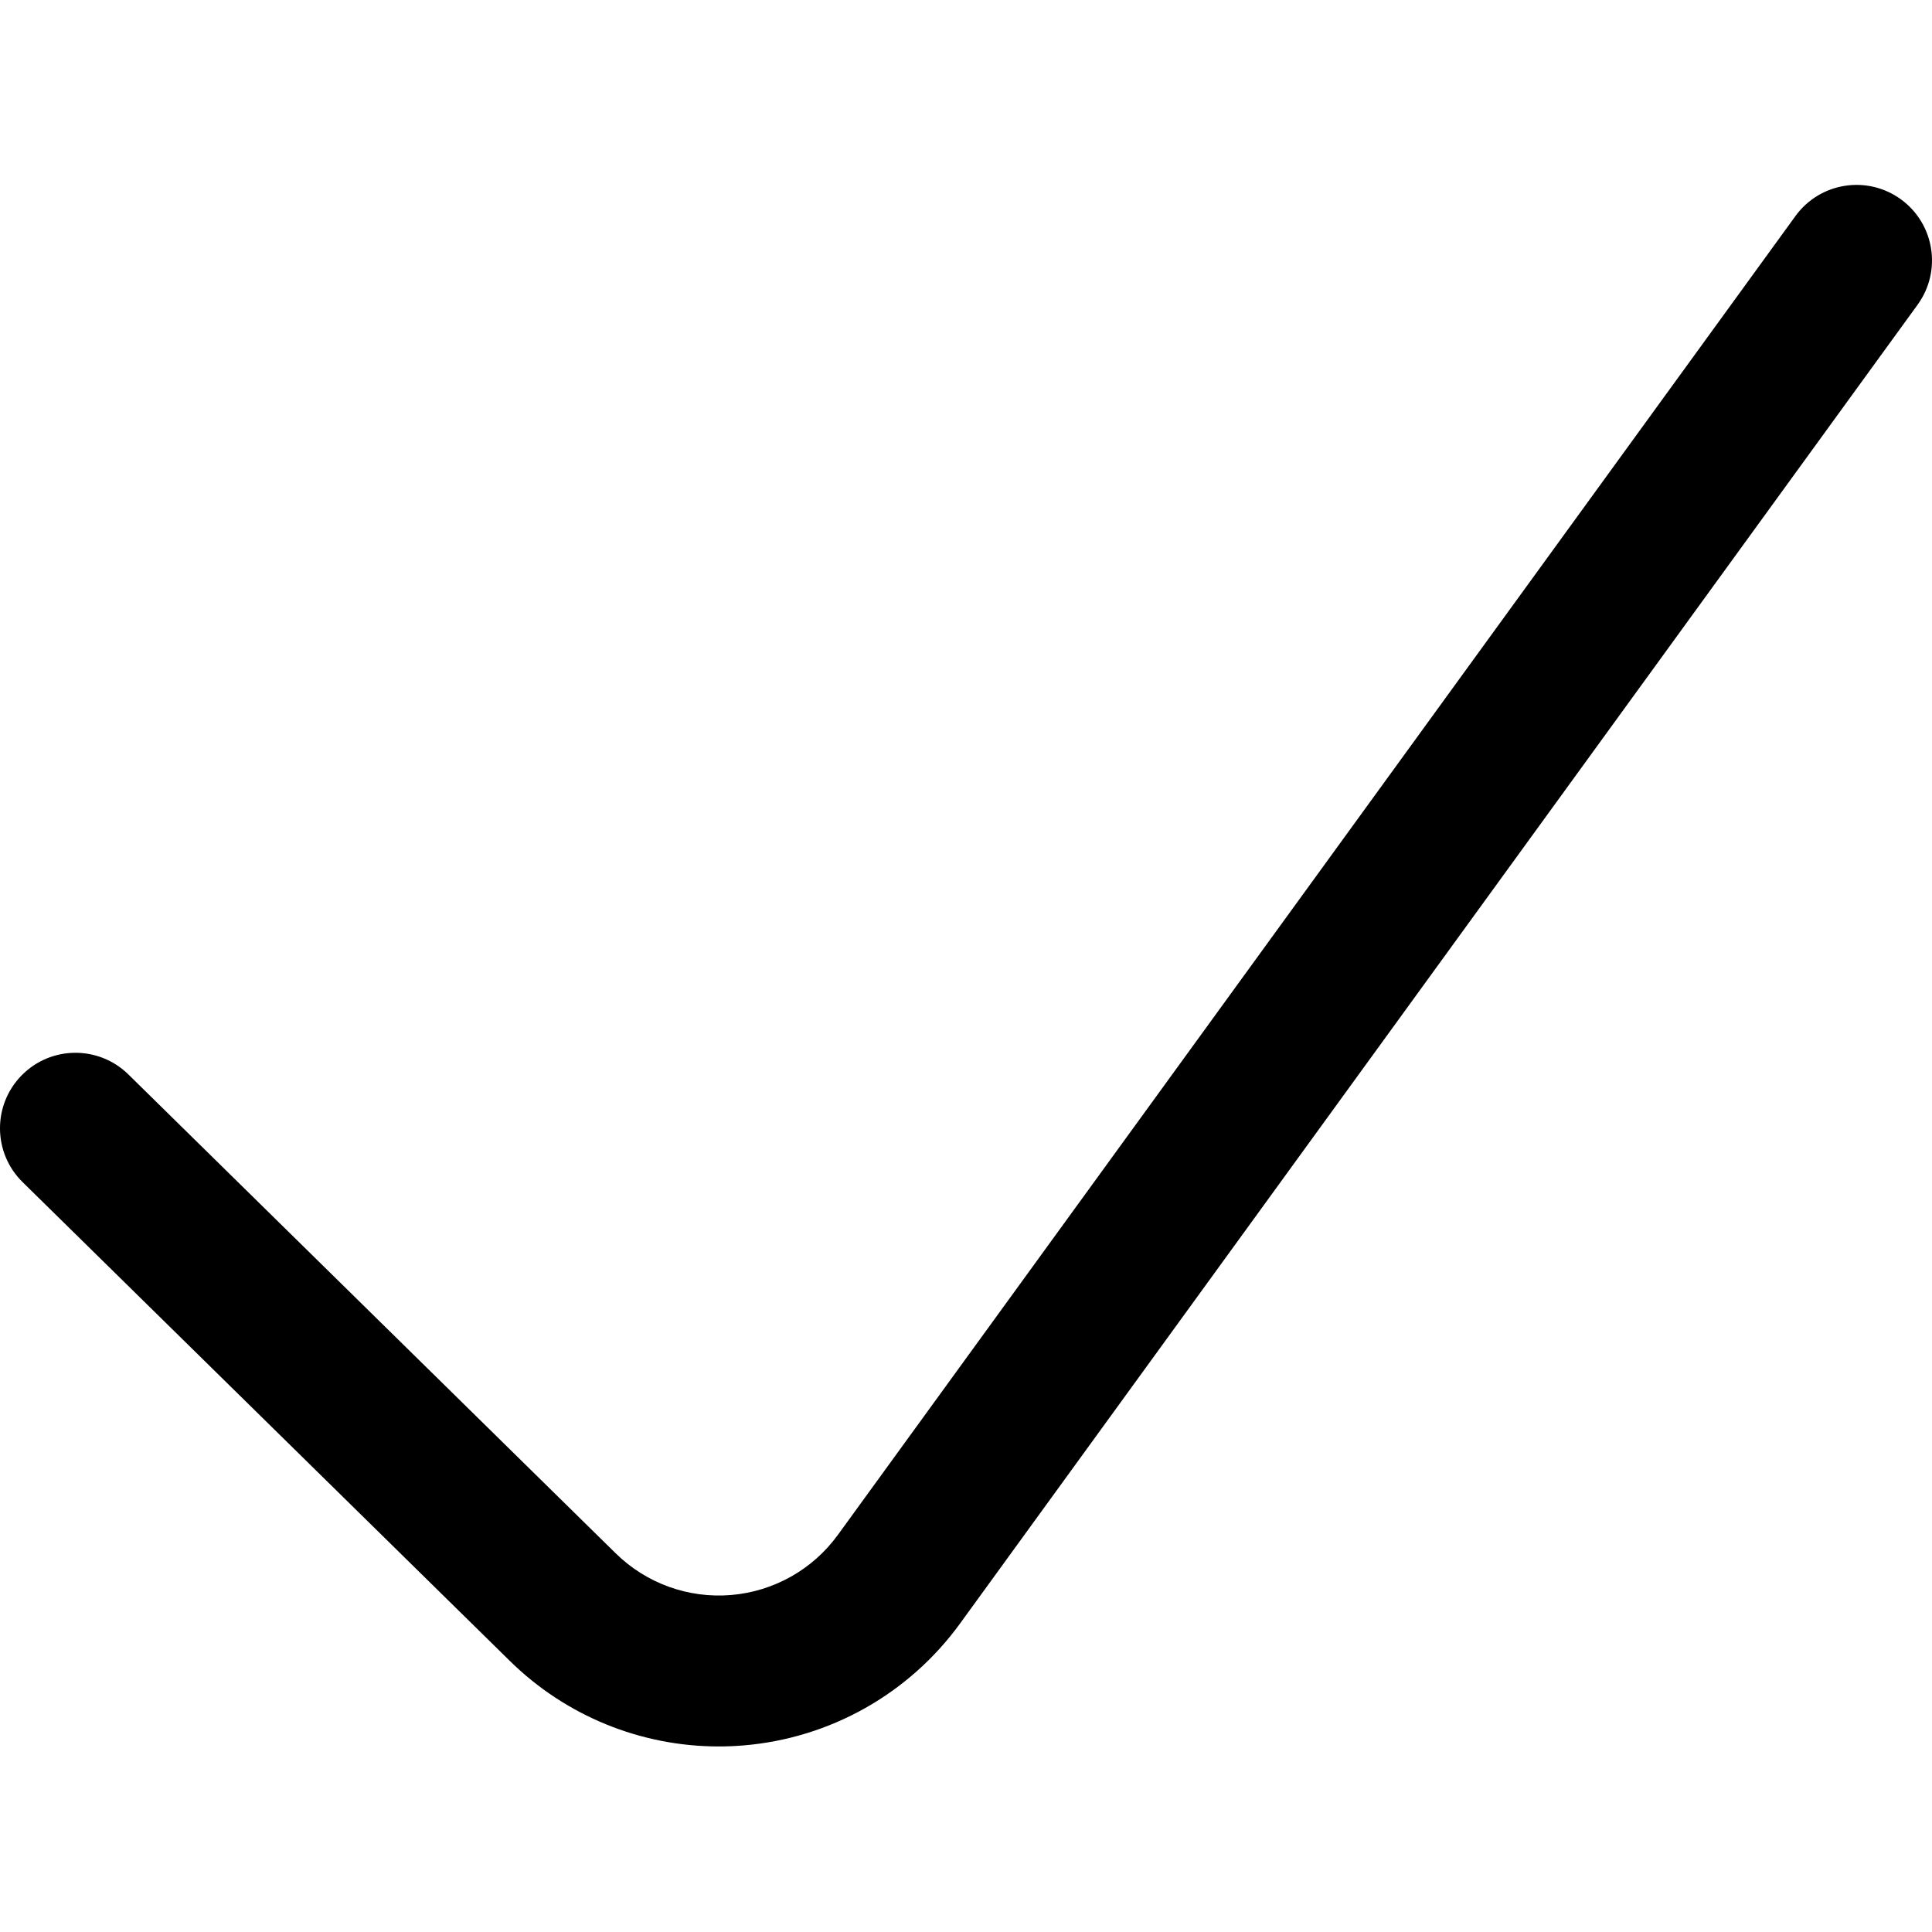
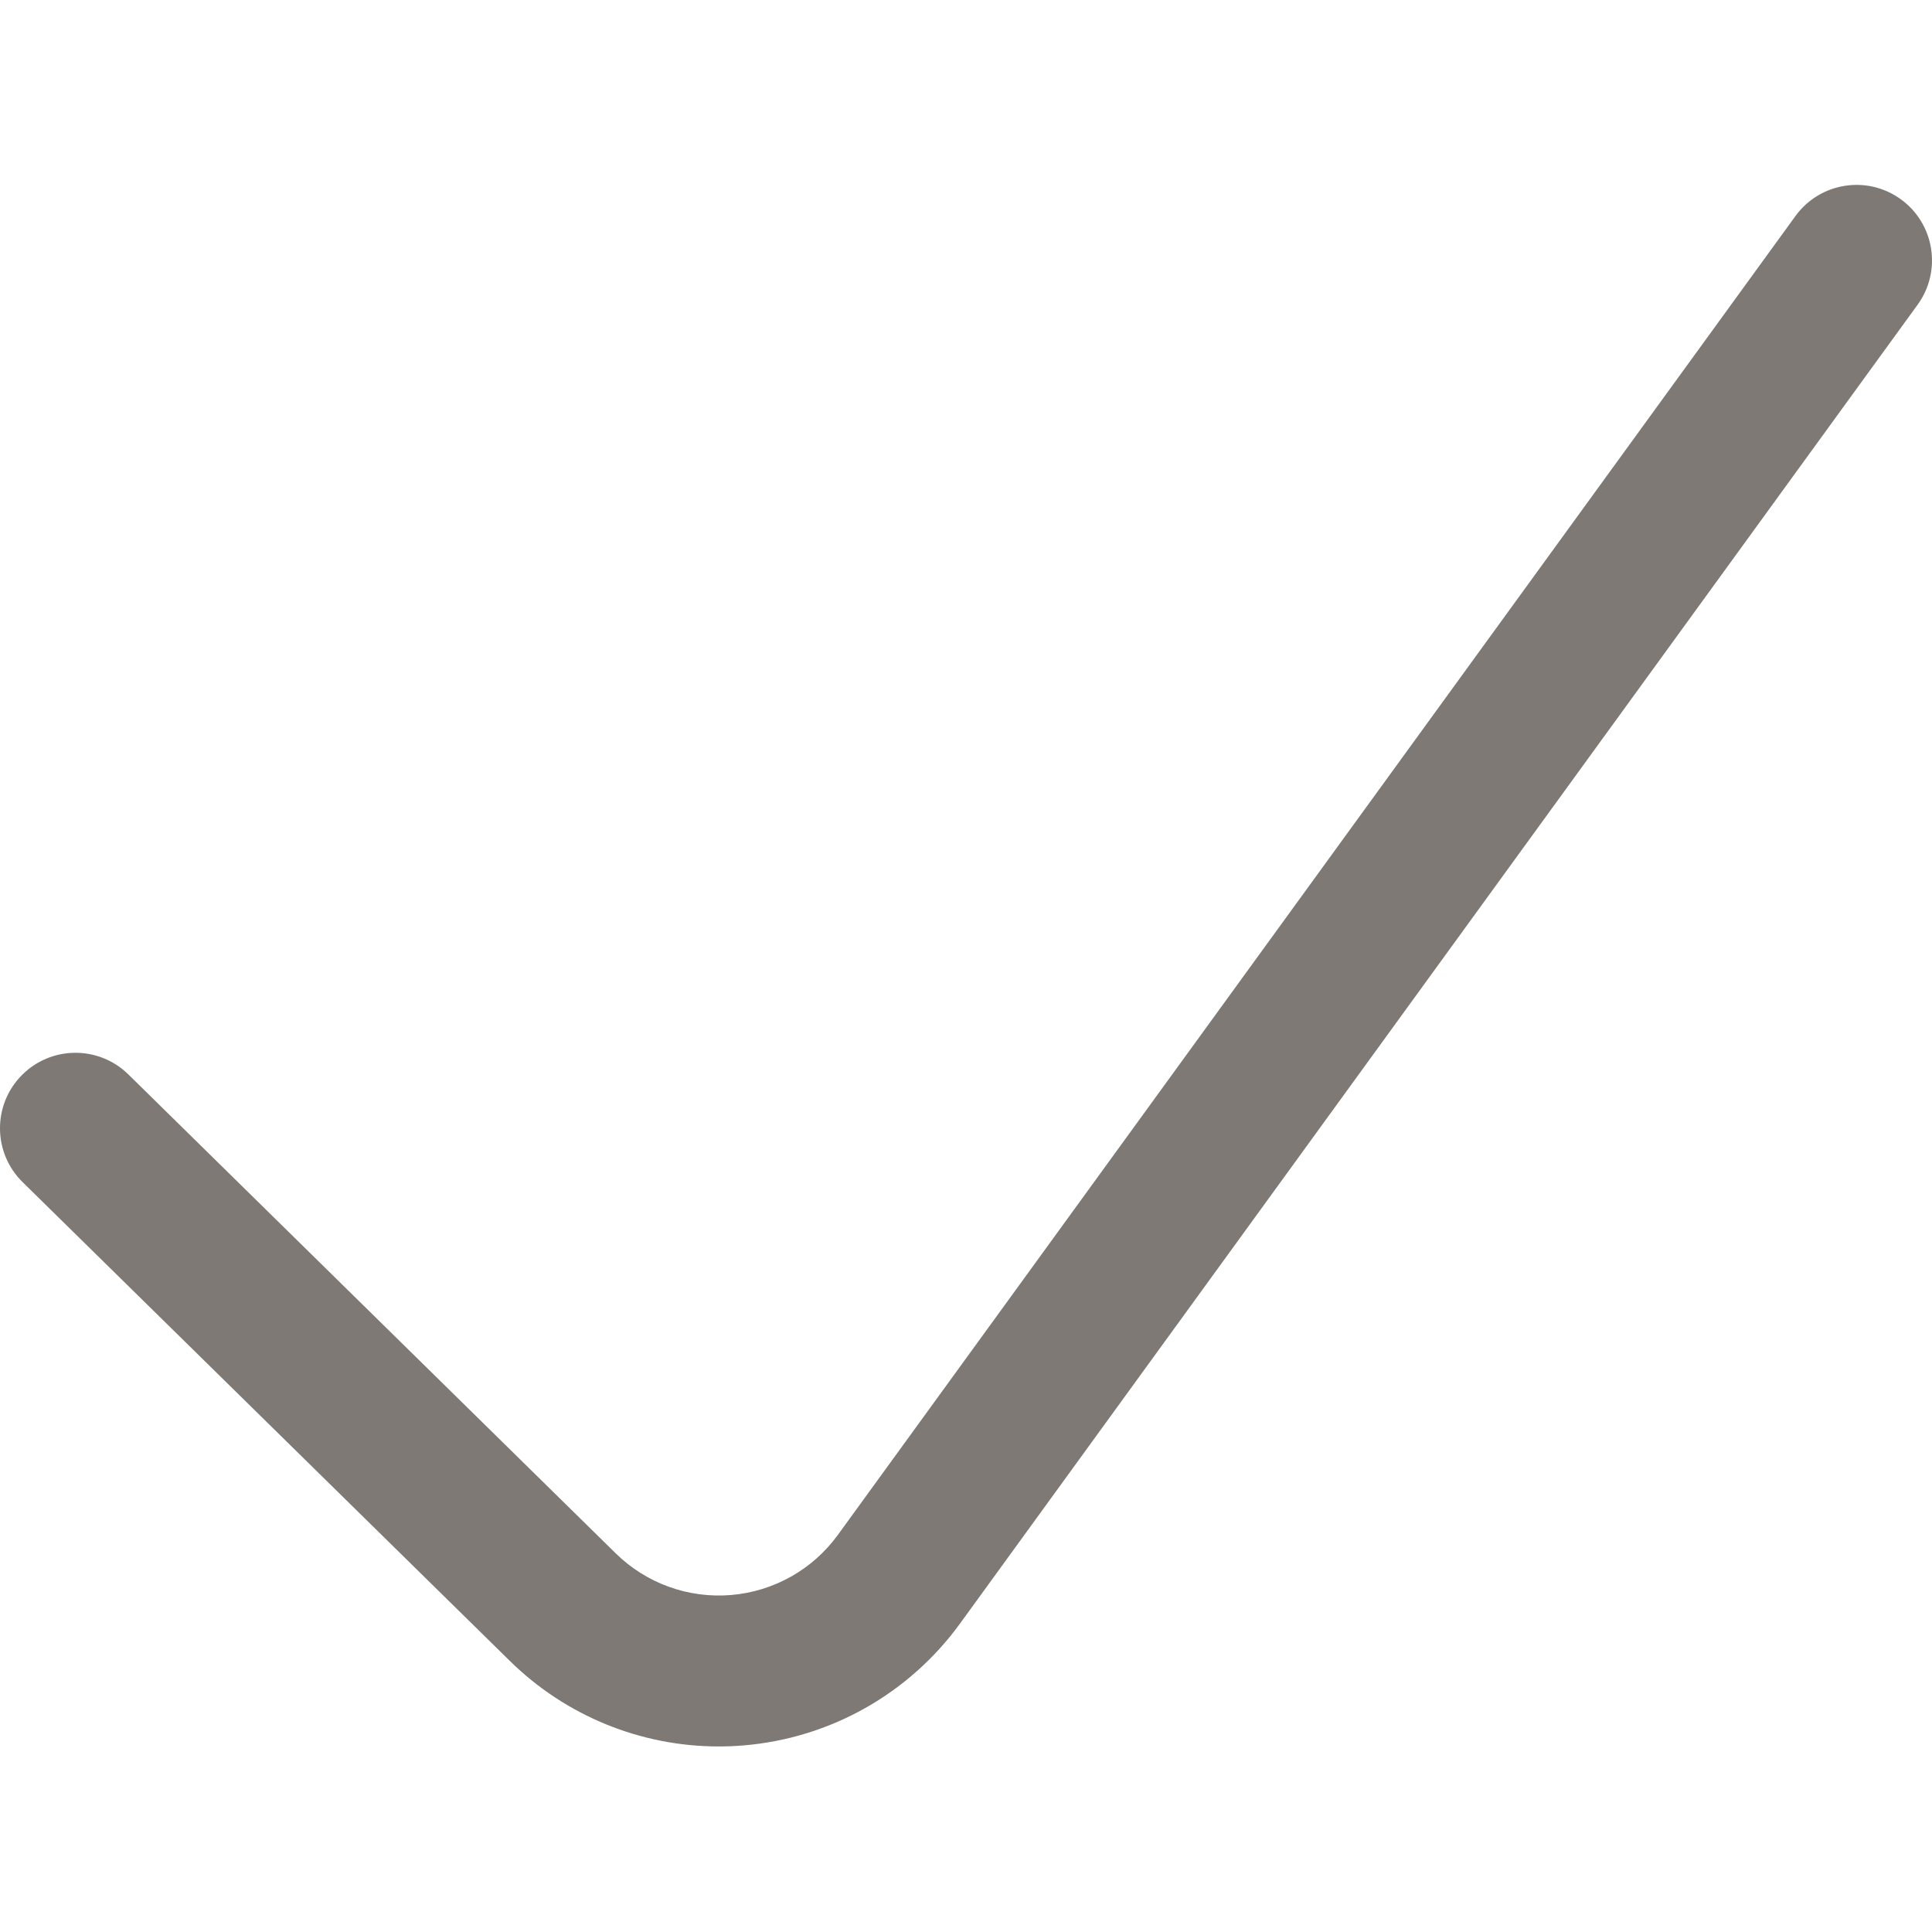
<svg xmlns="http://www.w3.org/2000/svg" height="512pt" viewBox="0 -49 512.001 512" width="512pt">
+   <style>
+         path{
+         fill: #7e7974
+         }
+     </style>
  <path d="m190.477 413.828c-20.629 0-40.504-8.062-55.348-22.652l-129.148-126.91c-7.879-7.742-7.988-20.406-.246-28.281 7.742-7.879 20.406-7.992 28.285-.25l129.145 126.91c8.105 7.965 19.246 11.992 30.57 11.051 11.324-.945 21.648-6.758 28.324-15.953l253.758-349.492c6.488-8.938 18.996-10.922 27.934-4.434 8.938 6.492 10.922 19 4.434 27.938l-253.758 349.488c-13.523 18.625-34.434 30.402-57.371 32.312-2.195.184-4.395.273-6.578.273zm0 0" />
</svg>
